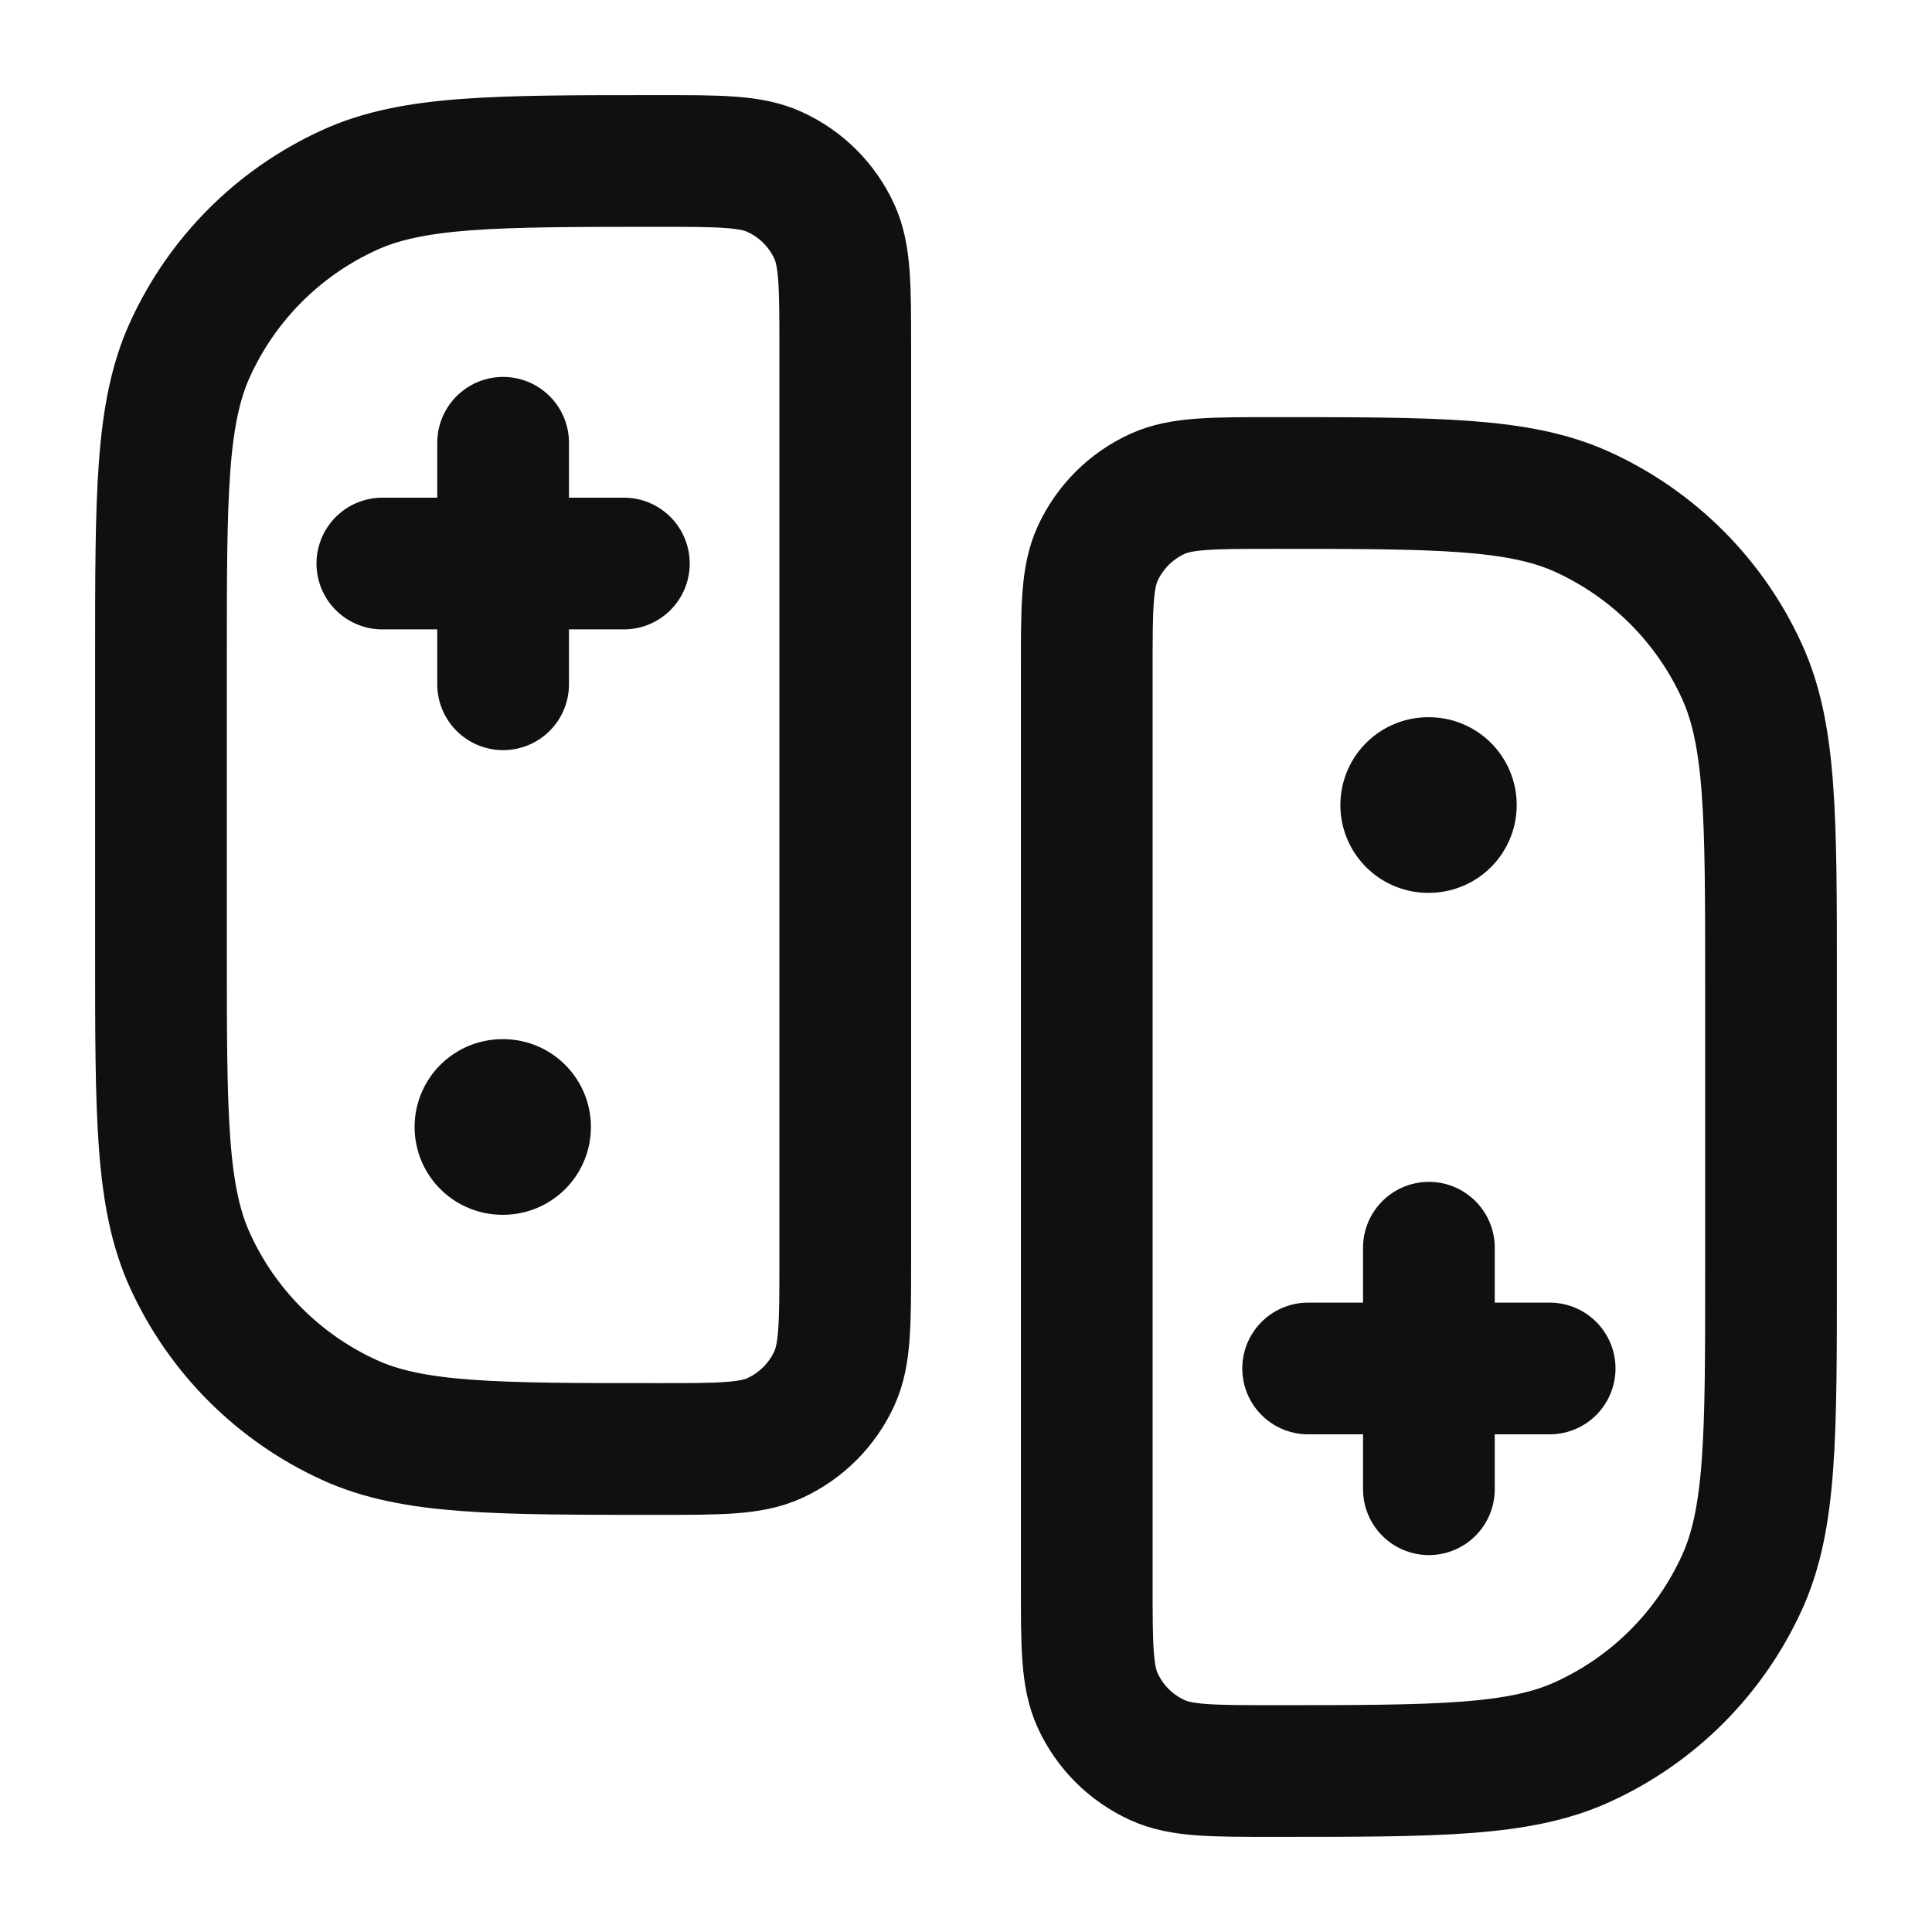
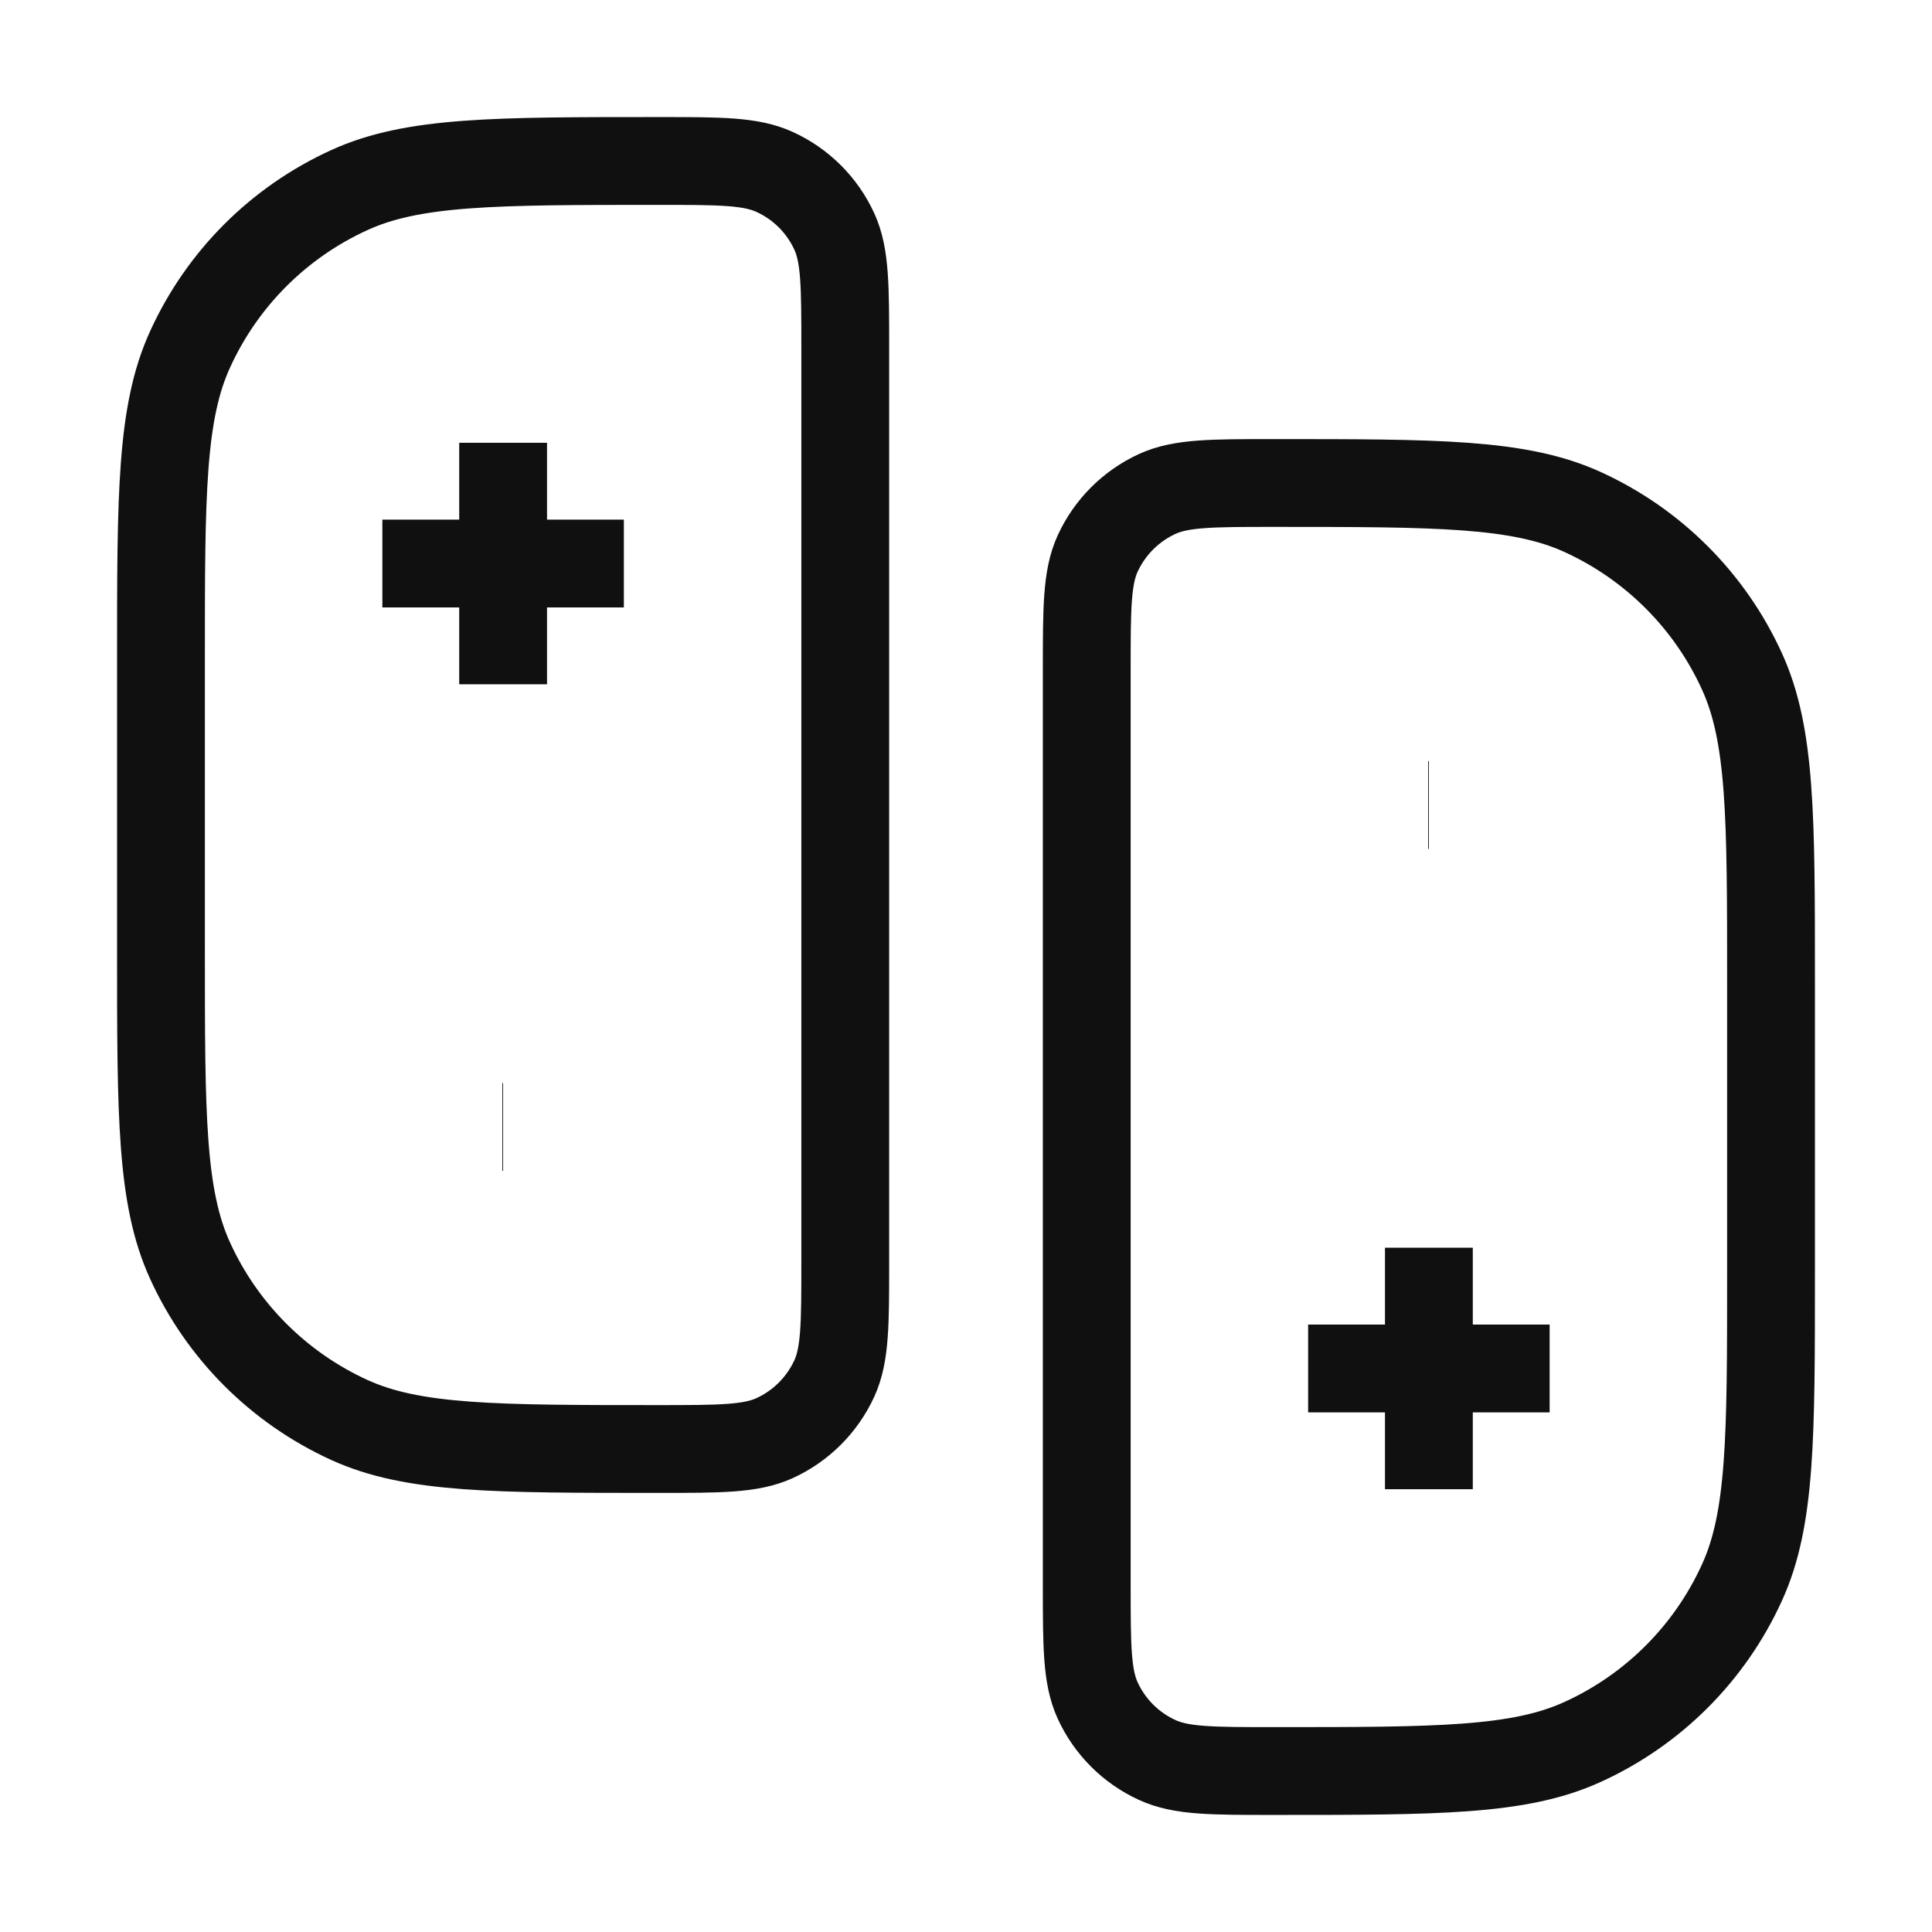
<svg xmlns="http://www.w3.org/2000/svg" width="22" height="22" viewBox="0 0 22 22" fill="none">
  <g id="nintendo-switch">
-     <path id="name" d="M9.625 3.958V14.375C9.625 15.074 9.625 15.424 9.501 15.696C9.363 15.997 9.122 16.238 8.821 16.376C8.549 16.5 8.199 16.5 7.5 16.5C5.635 16.5 4.702 16.5 3.977 16.169C3.174 15.802 2.531 15.159 2.165 14.357C1.833 13.631 1.833 12.698 1.833 10.833V7.5C1.833 5.635 1.833 4.702 2.165 3.977C2.531 3.174 3.174 2.531 3.977 2.165C4.702 1.833 5.635 1.833 7.5 1.833C8.199 1.833 8.549 1.833 8.821 1.958C9.122 2.095 9.363 2.336 9.501 2.637C9.625 2.909 9.625 3.259 9.625 3.958Z" stroke="#101010" stroke-width="1.5" stroke-linecap="round" stroke-linejoin="round" />
-     <path id="name_2" d="M5.729 12.833H5.721" stroke="#101010" stroke-width="2" stroke-linecap="round" stroke-linejoin="round" />
-     <path id="name_3" d="M16.271 9.167H16.263" stroke="#101010" stroke-width="2" stroke-linecap="round" stroke-linejoin="round" />
-     <path id="name_4" d="M5.729 5.042V7.792M4.354 6.417H7.104" stroke="#101010" stroke-width="1.5" stroke-linecap="round" stroke-linejoin="round" />
-     <path id="name_5" d="M12.375 18.042V7.625C12.375 6.926 12.375 6.576 12.499 6.304C12.637 6.003 12.878 5.762 13.179 5.624C13.451 5.5 13.801 5.5 14.5 5.5C16.365 5.5 17.298 5.5 18.023 5.831C18.826 6.198 19.469 6.841 19.835 7.643C20.167 8.369 20.167 9.302 20.167 11.167V14.5C20.167 16.365 20.167 17.298 19.835 18.023C19.469 18.826 18.826 19.469 18.023 19.835C17.298 20.167 16.365 20.167 14.5 20.167C13.801 20.167 13.451 20.167 13.179 20.042C12.878 19.905 12.637 19.664 12.499 19.363C12.375 19.091 12.375 18.741 12.375 18.042Z" stroke="#101010" stroke-width="1.5" stroke-linecap="round" stroke-linejoin="round" />
-     <path id="name_6" d="M16.271 16.958V14.208M17.646 15.583H14.896" stroke="#101010" stroke-width="1.5" stroke-linecap="round" stroke-linejoin="round" />
+     <path id="name" d="M9.625 3.958V14.375C9.625 15.074 9.625 15.424 9.501 15.696C9.363 15.997 9.122 16.238 8.821 16.376C8.549 16.5 8.199 16.5 7.5 16.5C5.635 16.5 4.702 16.5 3.977 16.169C3.174 15.802 2.531 15.159 2.165 14.357C1.833 13.631 1.833 12.698 1.833 10.833V7.5C1.833 5.635 1.833 4.702 2.165 3.977C2.531 3.174 3.174 2.531 3.977 2.165C4.702 1.833 5.635 1.833 7.5 1.833C8.199 1.833 8.549 1.833 8.821 1.958C9.122 2.095 9.363 2.336 9.501 2.637C9.625 2.909 9.625 3.259 9.625 3.958Z" stroke="#101010" strokeWidth="1.5" strokeLinecap="round" strokeLinejoin="round" />
+     <path id="name_2" d="M5.729 12.833H5.721" stroke="#101010" strokeWidth="2" strokeLinecap="round" strokeLinejoin="round" />
+     <path id="name_3" d="M16.271 9.167H16.263" stroke="#101010" strokeWidth="2" strokeLinecap="round" strokeLinejoin="round" />
+     <path id="name_4" d="M5.729 5.042V7.792M4.354 6.417H7.104" stroke="#101010" strokeWidth="1.5" strokeLinecap="round" strokeLinejoin="round" />
+     <path id="name_5" d="M12.375 18.042V7.625C12.375 6.926 12.375 6.576 12.499 6.304C12.637 6.003 12.878 5.762 13.179 5.624C13.451 5.5 13.801 5.5 14.5 5.5C16.365 5.5 17.298 5.5 18.023 5.831C18.826 6.198 19.469 6.841 19.835 7.643C20.167 8.369 20.167 9.302 20.167 11.167V14.5C20.167 16.365 20.167 17.298 19.835 18.023C19.469 18.826 18.826 19.469 18.023 19.835C17.298 20.167 16.365 20.167 14.5 20.167C13.801 20.167 13.451 20.167 13.179 20.042C12.878 19.905 12.637 19.664 12.499 19.363C12.375 19.091 12.375 18.741 12.375 18.042Z" stroke="#101010" strokeWidth="1.5" strokeLinecap="round" strokeLinejoin="round" />
+     <path id="name_6" d="M16.271 16.958V14.208M17.646 15.583H14.896" stroke="#101010" strokeWidth="1.5" strokeLinecap="round" strokeLinejoin="round" />
  </g>
</svg>
